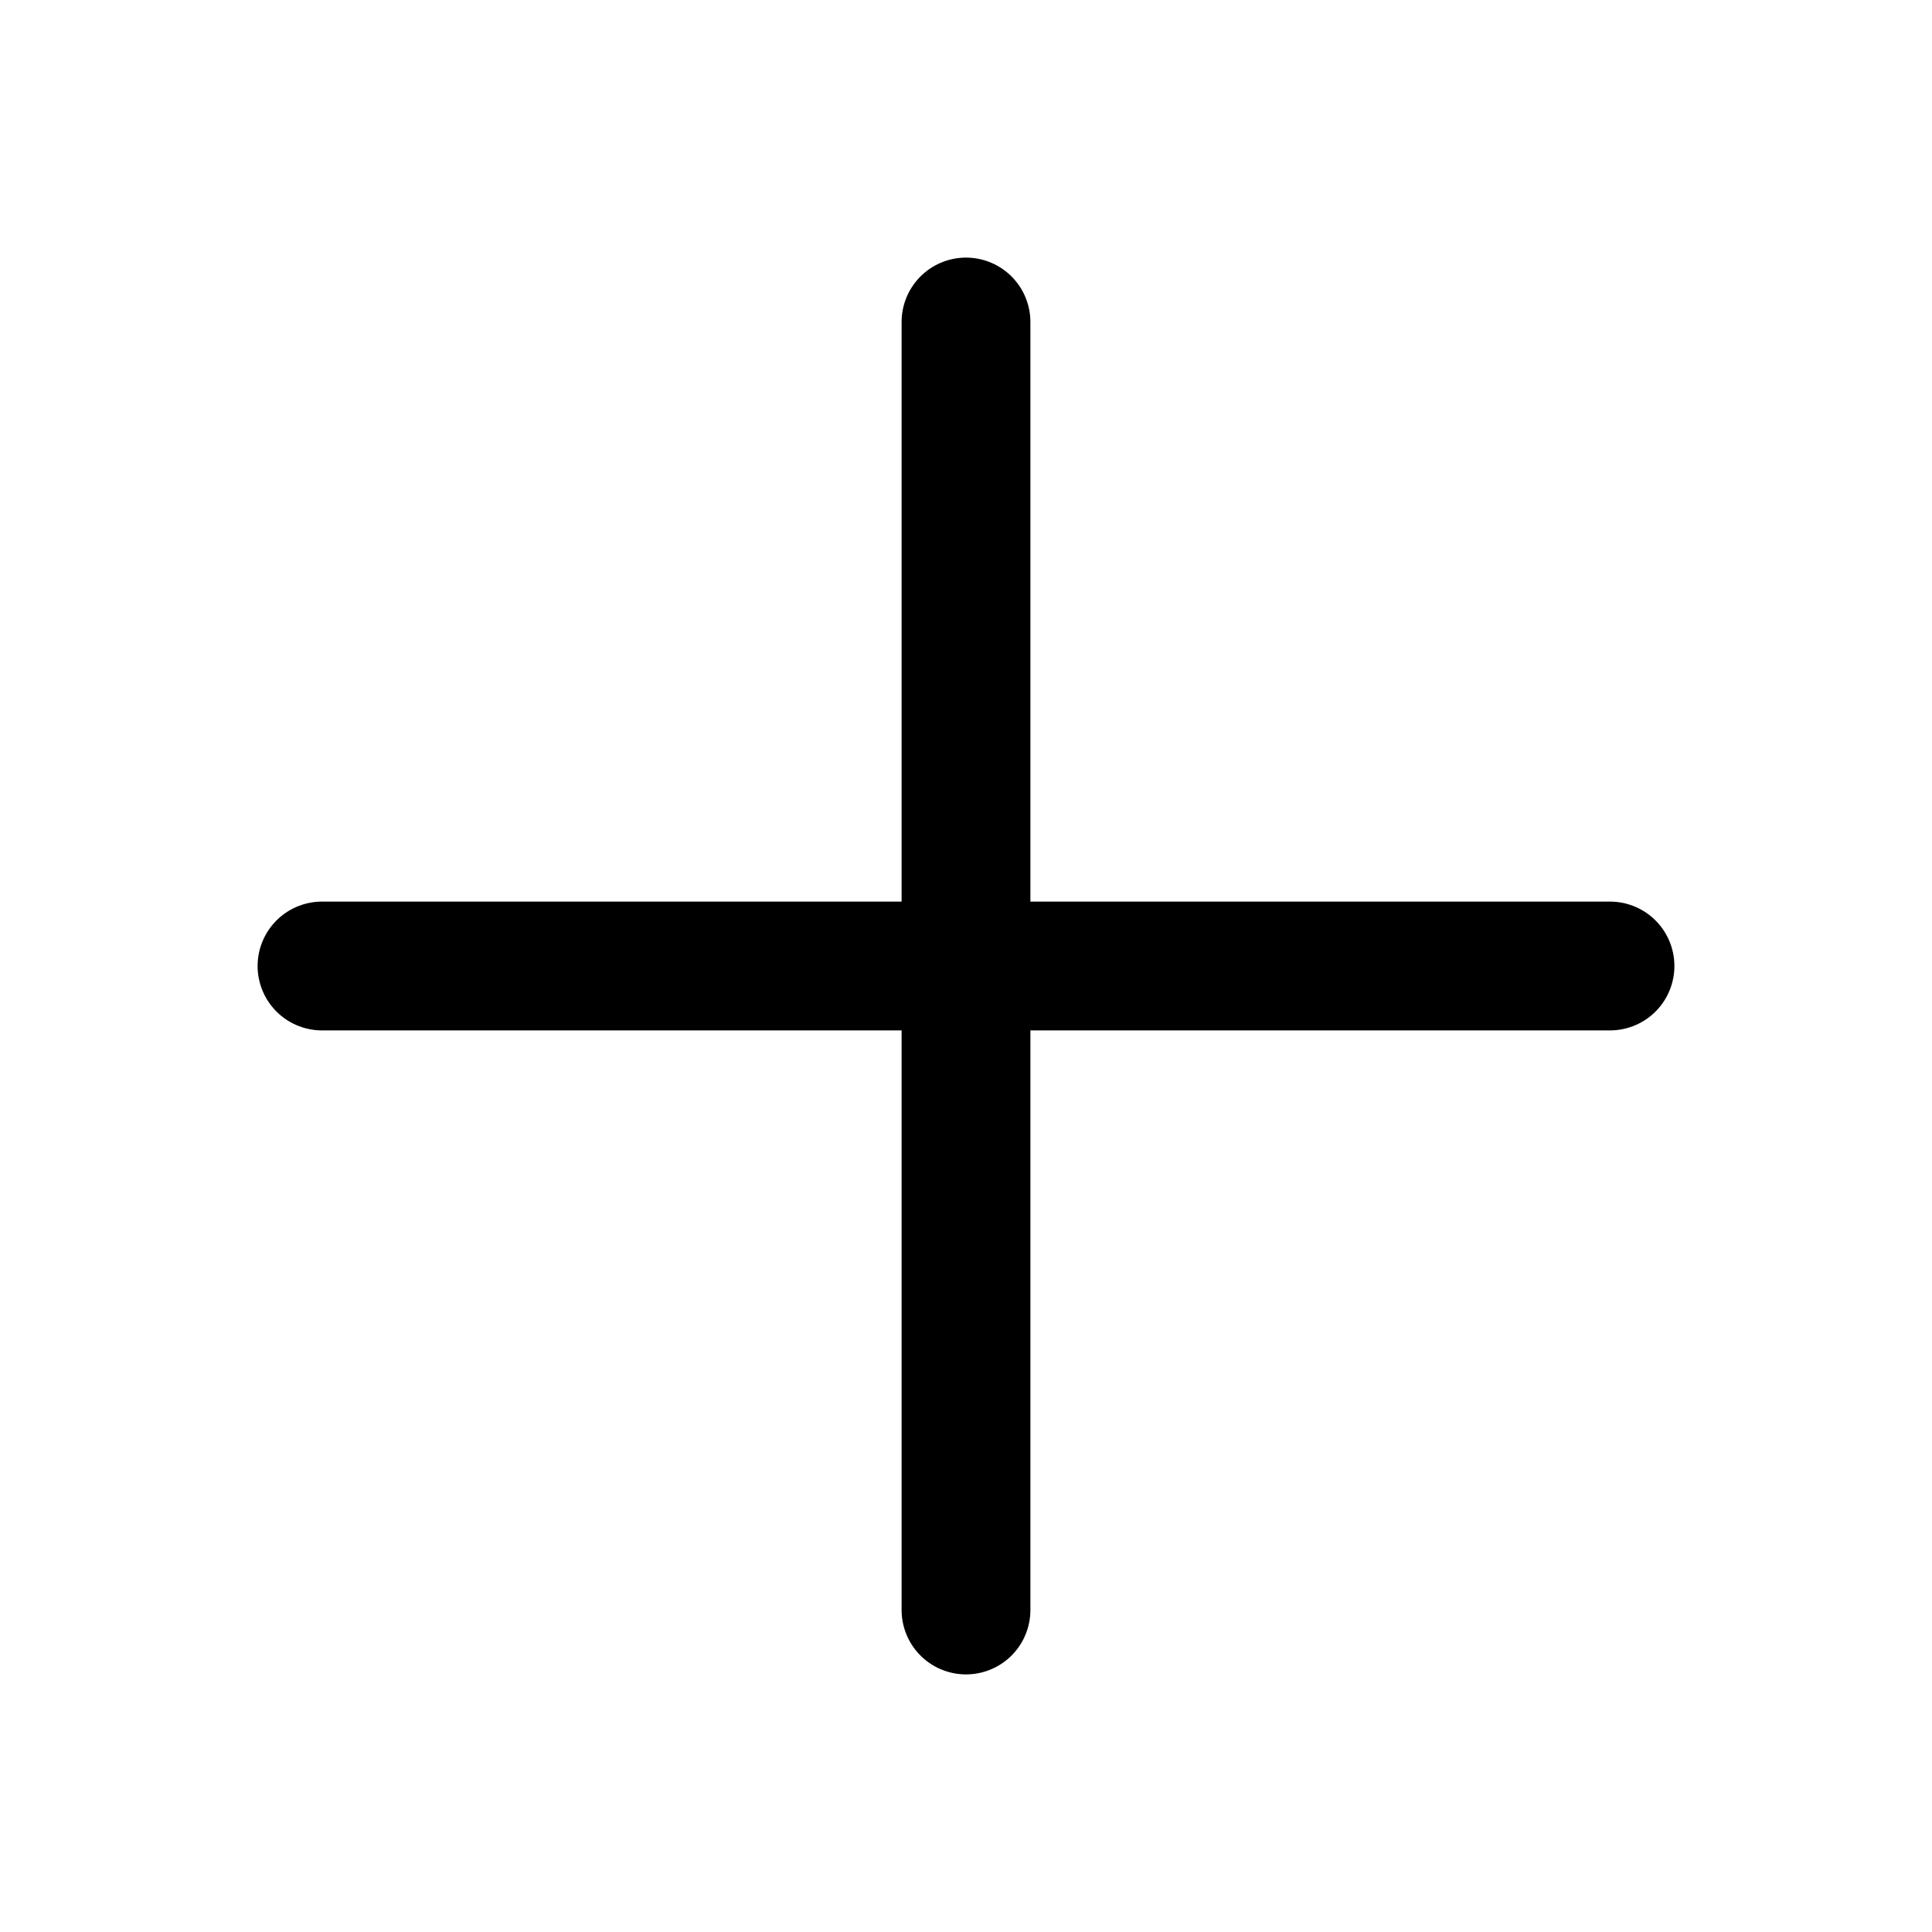
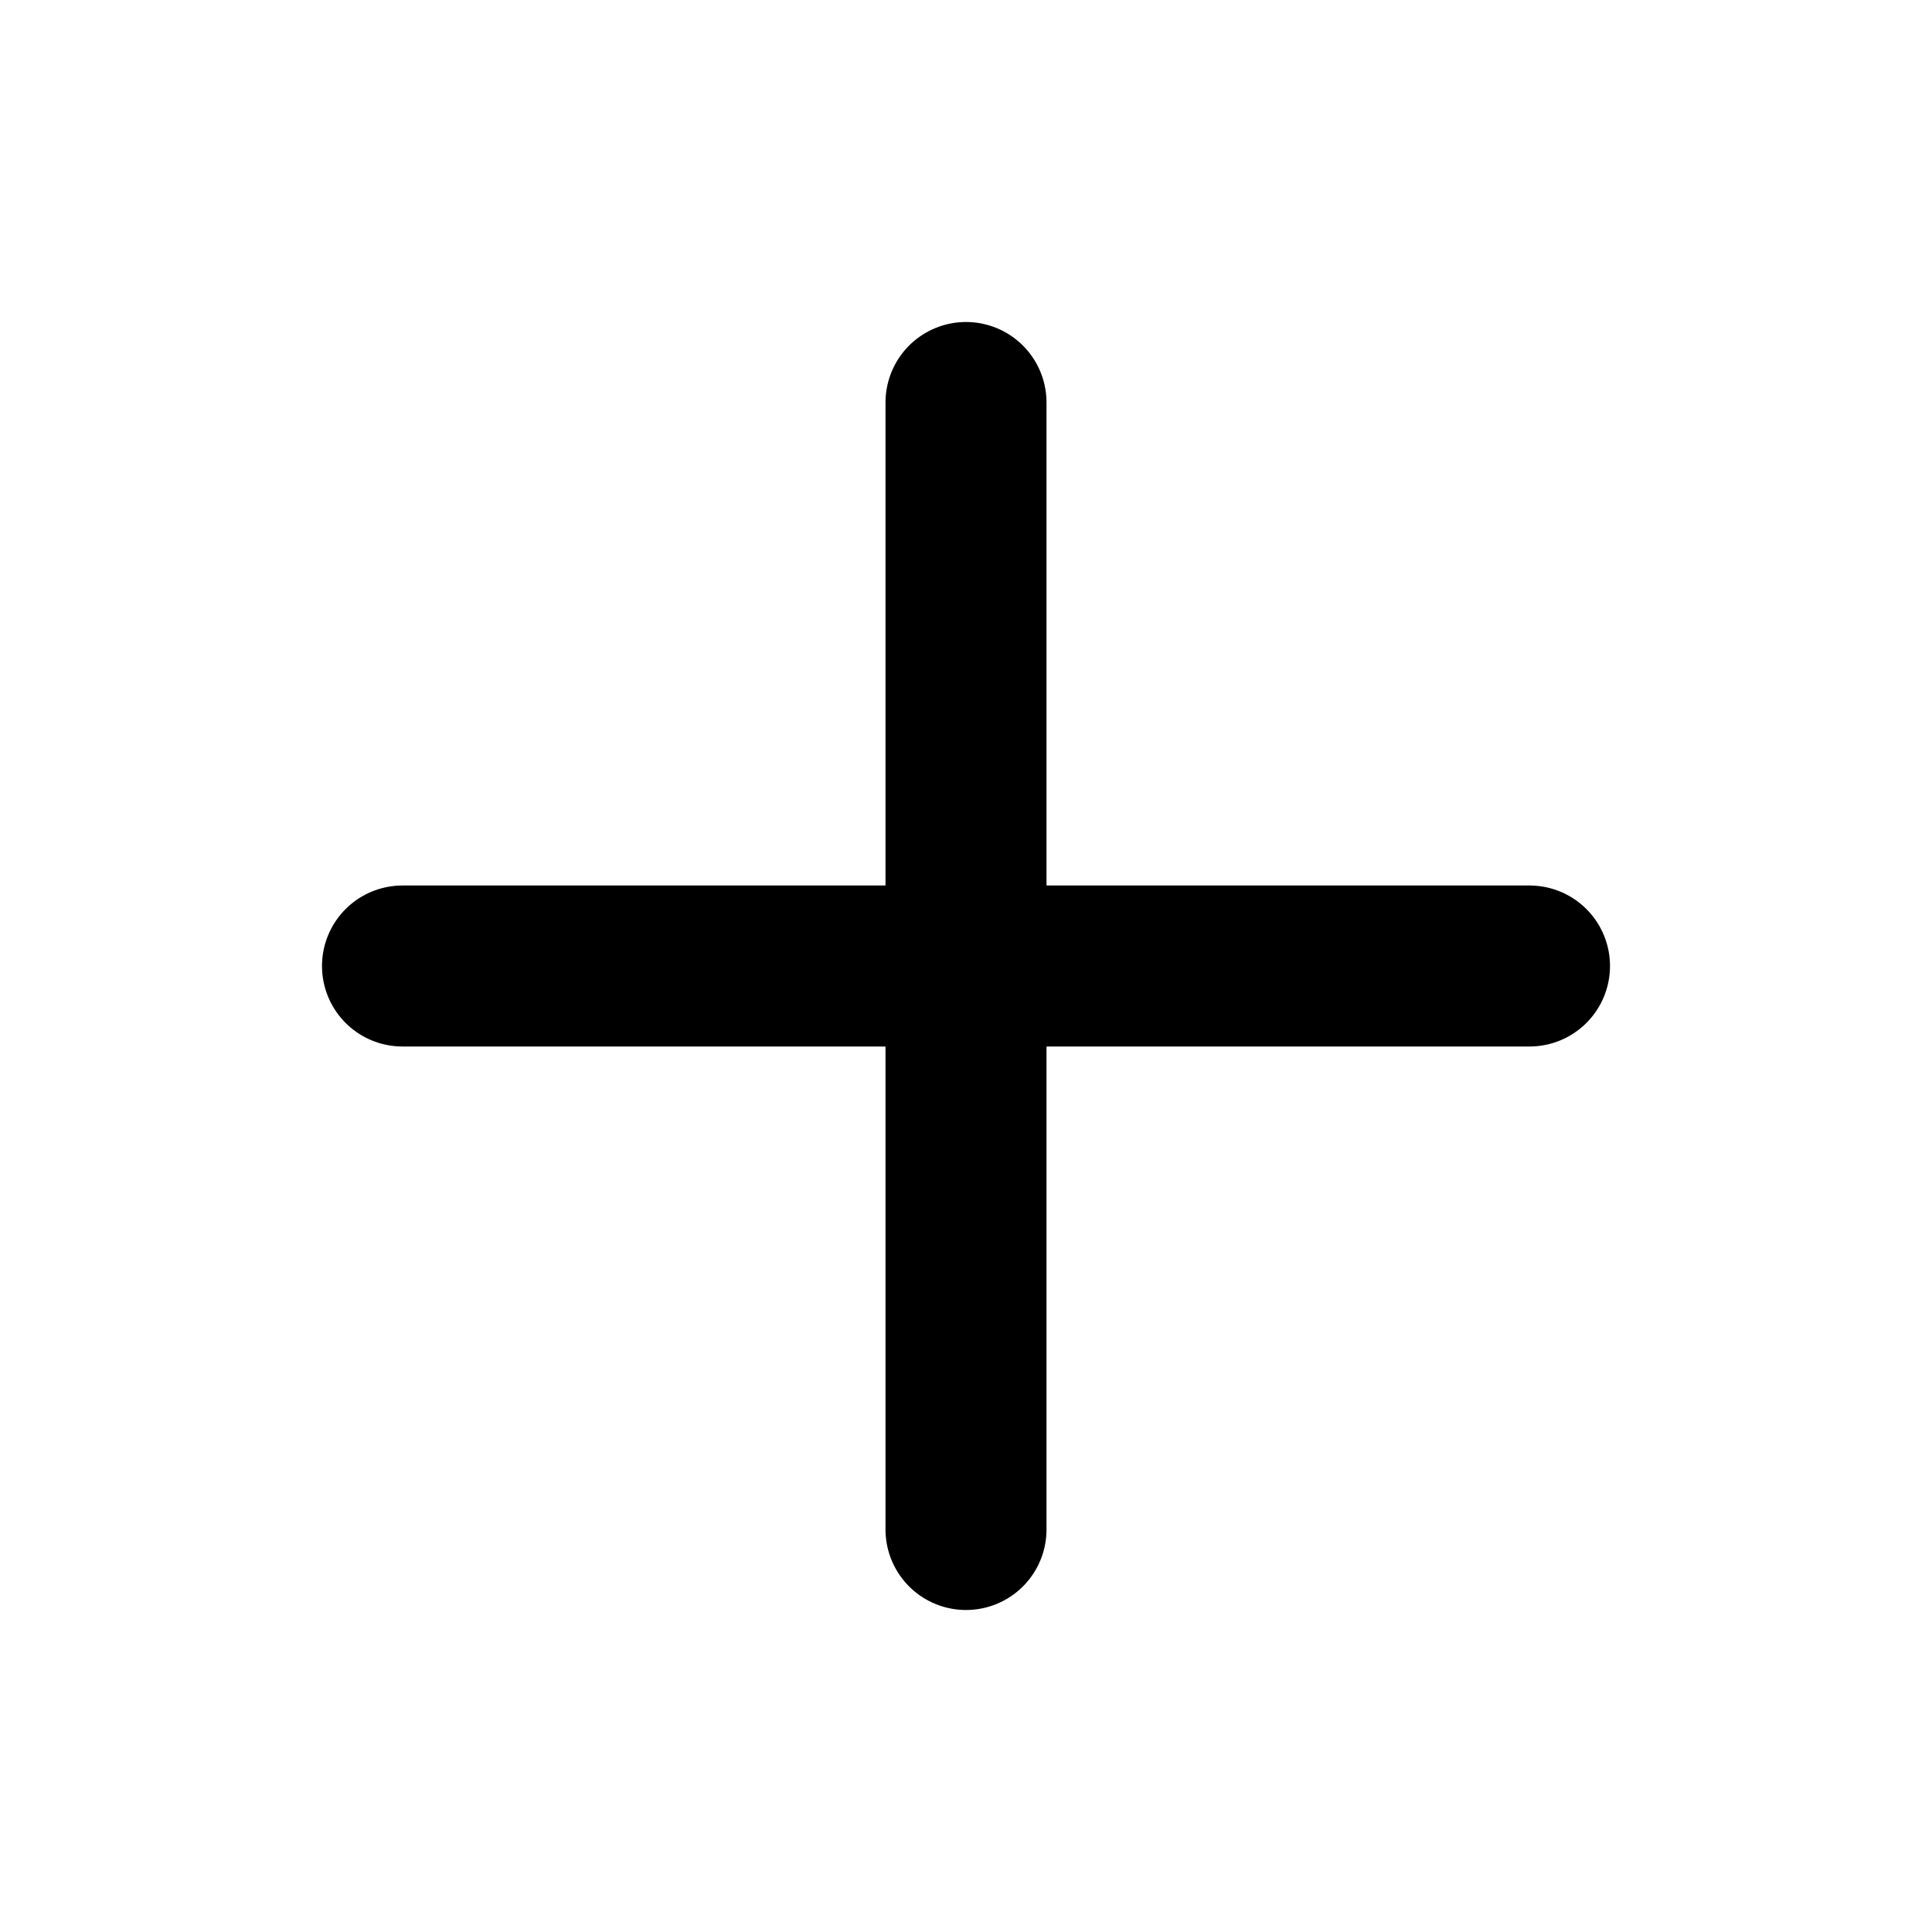
- <svg xmlns="http://www.w3.org/2000/svg" width="24" height="24" viewBox="0 0 24 24">
-   <path d="M12 4V20 M4 12H20" fill="none" stroke="black" stroke-width="1.6" stroke-linecap="round" stroke-linejoin="round" />
+ <svg xmlns="http://www.w3.org/2000/svg" width="24" height="24" viewBox="0 0 24 24" fill="none" stroke="currentColor" stroke-width="2" stroke-linecap="round" stroke-linejoin="round">
+   <path d="M5 12h14" />
+   <path d="M12 5v14" />
</svg>
